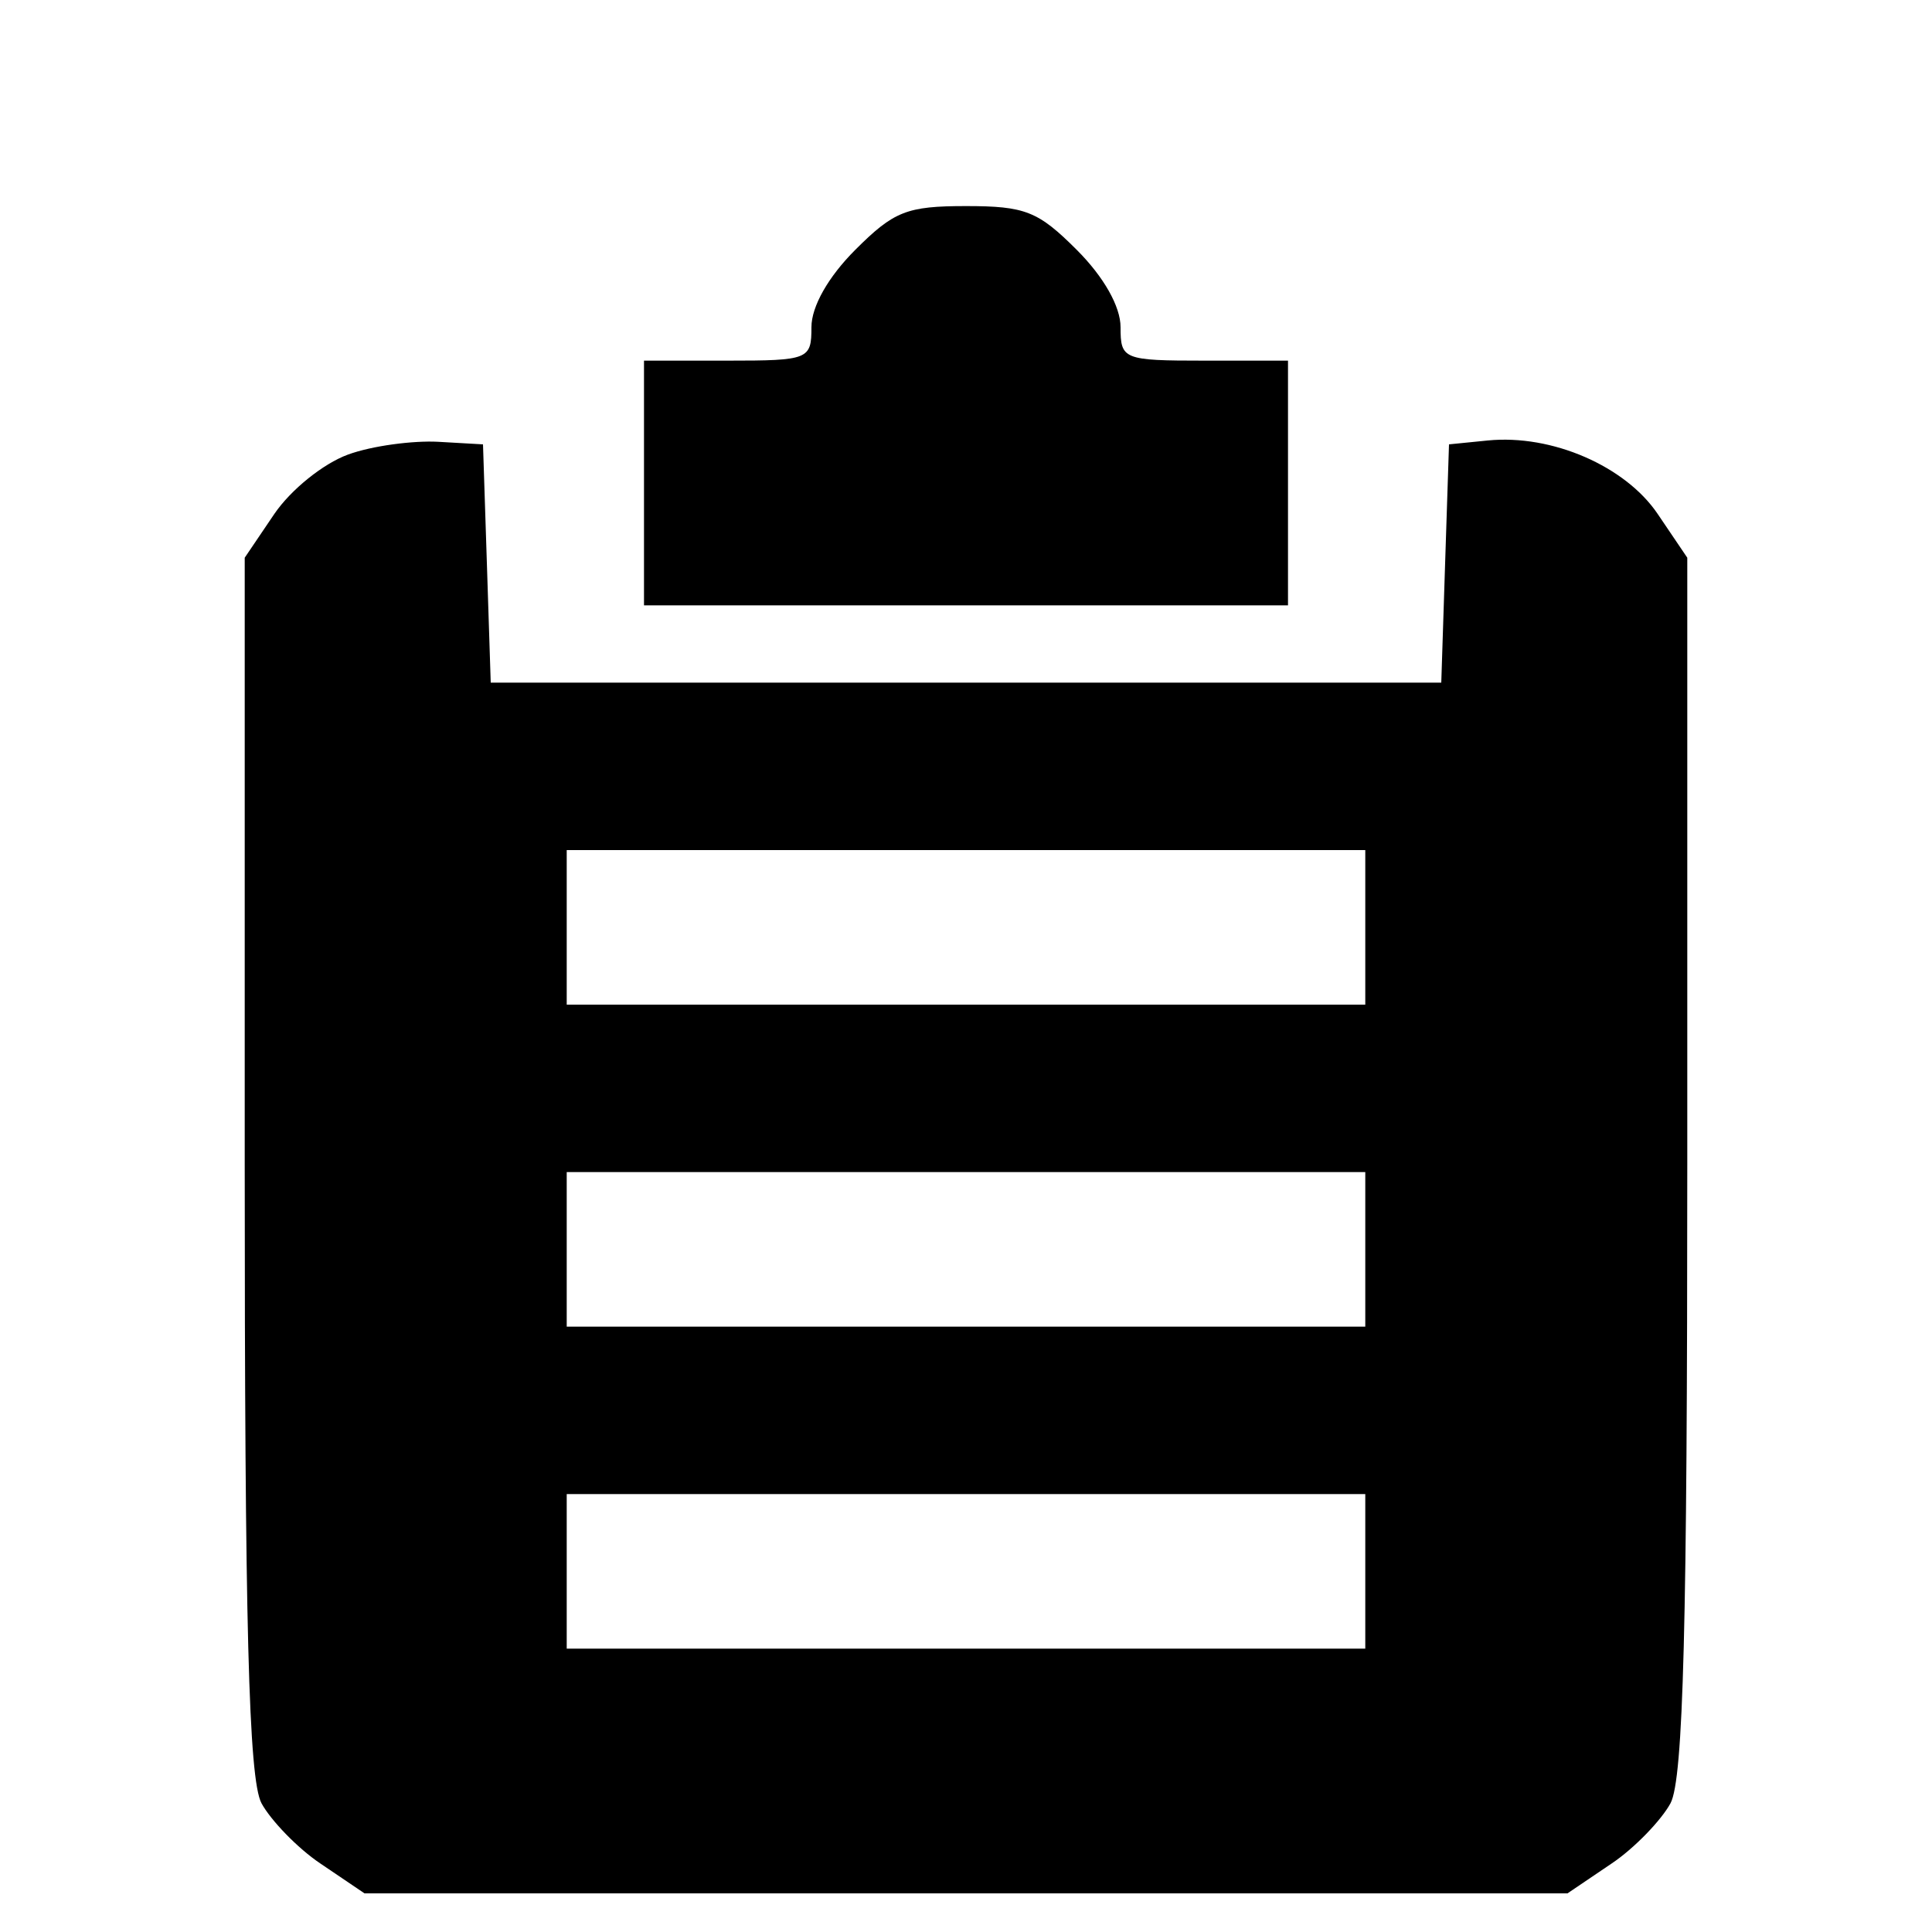
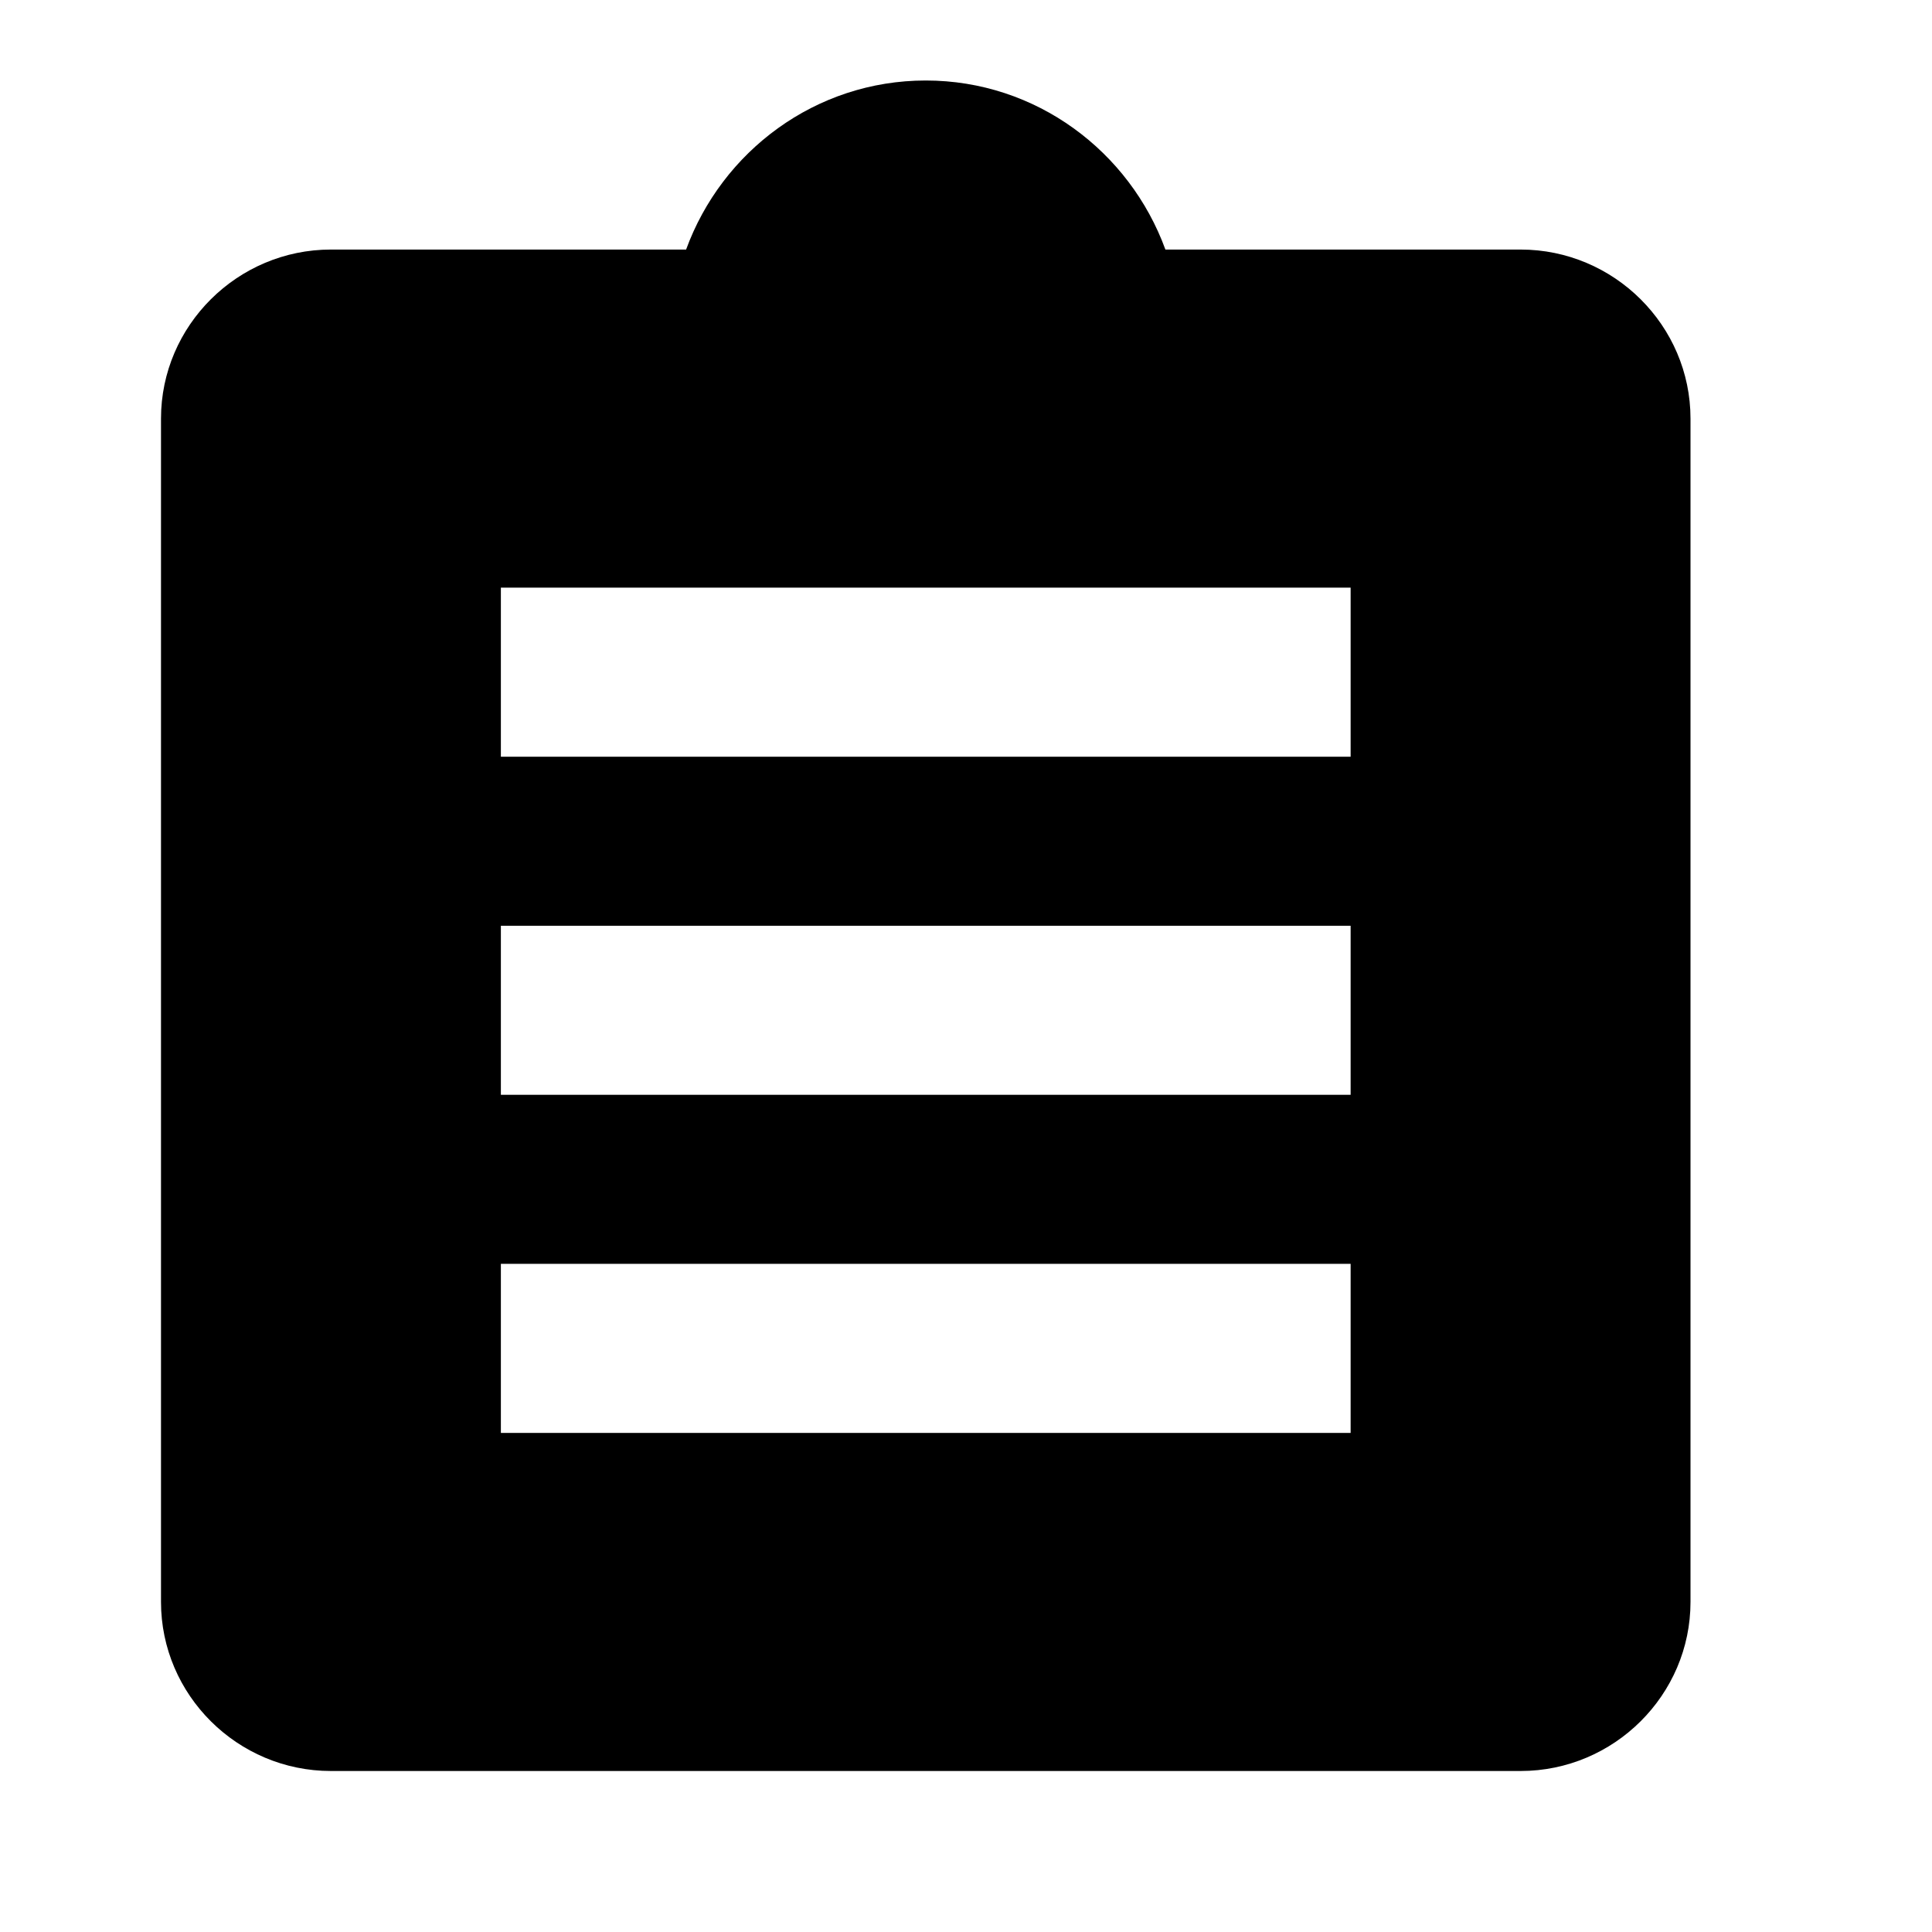
- <svg xmlns="http://www.w3.org/2000/svg" version="1.0" width="200" height="200" viewBox="0 0 150 150">
-   <path d="M66.4 19.4c-2.1 2.1-3.4 4.4-3.4 6 0 2.5-.2 2.6-6.5 2.6H50v19h50V28h-6.5c-6.3 0-6.5-.1-6.5-2.6 0-1.6-1.3-3.9-3.4-6-3-3-4-3.4-8.6-3.4s-5.6.4-8.6 3.4z" />
-   <path d="M27 35.3c-1.9.7-4.4 2.7-5.7 4.6L19 43.3v47.1c0 35.7.3 47.7 1.3 49.6.7 1.3 2.8 3.5 4.6 4.7l3.4 2.3h93.4l3.4-2.3c1.8-1.2 3.9-3.4 4.6-4.7 1-1.9 1.3-13.9 1.3-49.6V43.3l-2.3-3.4c-2.5-3.7-8.2-6.2-13.2-5.7l-3 .3-.3 9.2-.3 9.3H38.1l-.3-9.3-.3-9.2-3.5-.2c-1.9-.1-5.1.3-7 1zM106 72v6H44V66h62v6zm0 25v6H44V91h62v6zm0 25v6H44v-12h62v6z" />
+ <svg xmlns="http://www.w3.org/2000/svg" width="24" height="24" viewBox="0 0 24 24" fill="none">
+   <path d="M18.889 3.1H14.477C14.033 1.882 12.872 1 11.5 1C10.128 1 8.967 1.882 8.523 3.1H4.111C2.95 3.1 2 4.045 2 5.2V19.9C2 21.055 2.95 22 4.111 22H18.889C20.05 22 21 21.055 21 19.9V5.2C21 4.045 20.05 3.1 18.889 3.1ZM16.778 17.8H6.222V15.7H16.778V17.8ZM16.778 13.6H6.222V11.5H16.778V13.6ZM16.778 9.4H6.222V7.3H16.778V9.4Z" fill="black" />
</svg>
